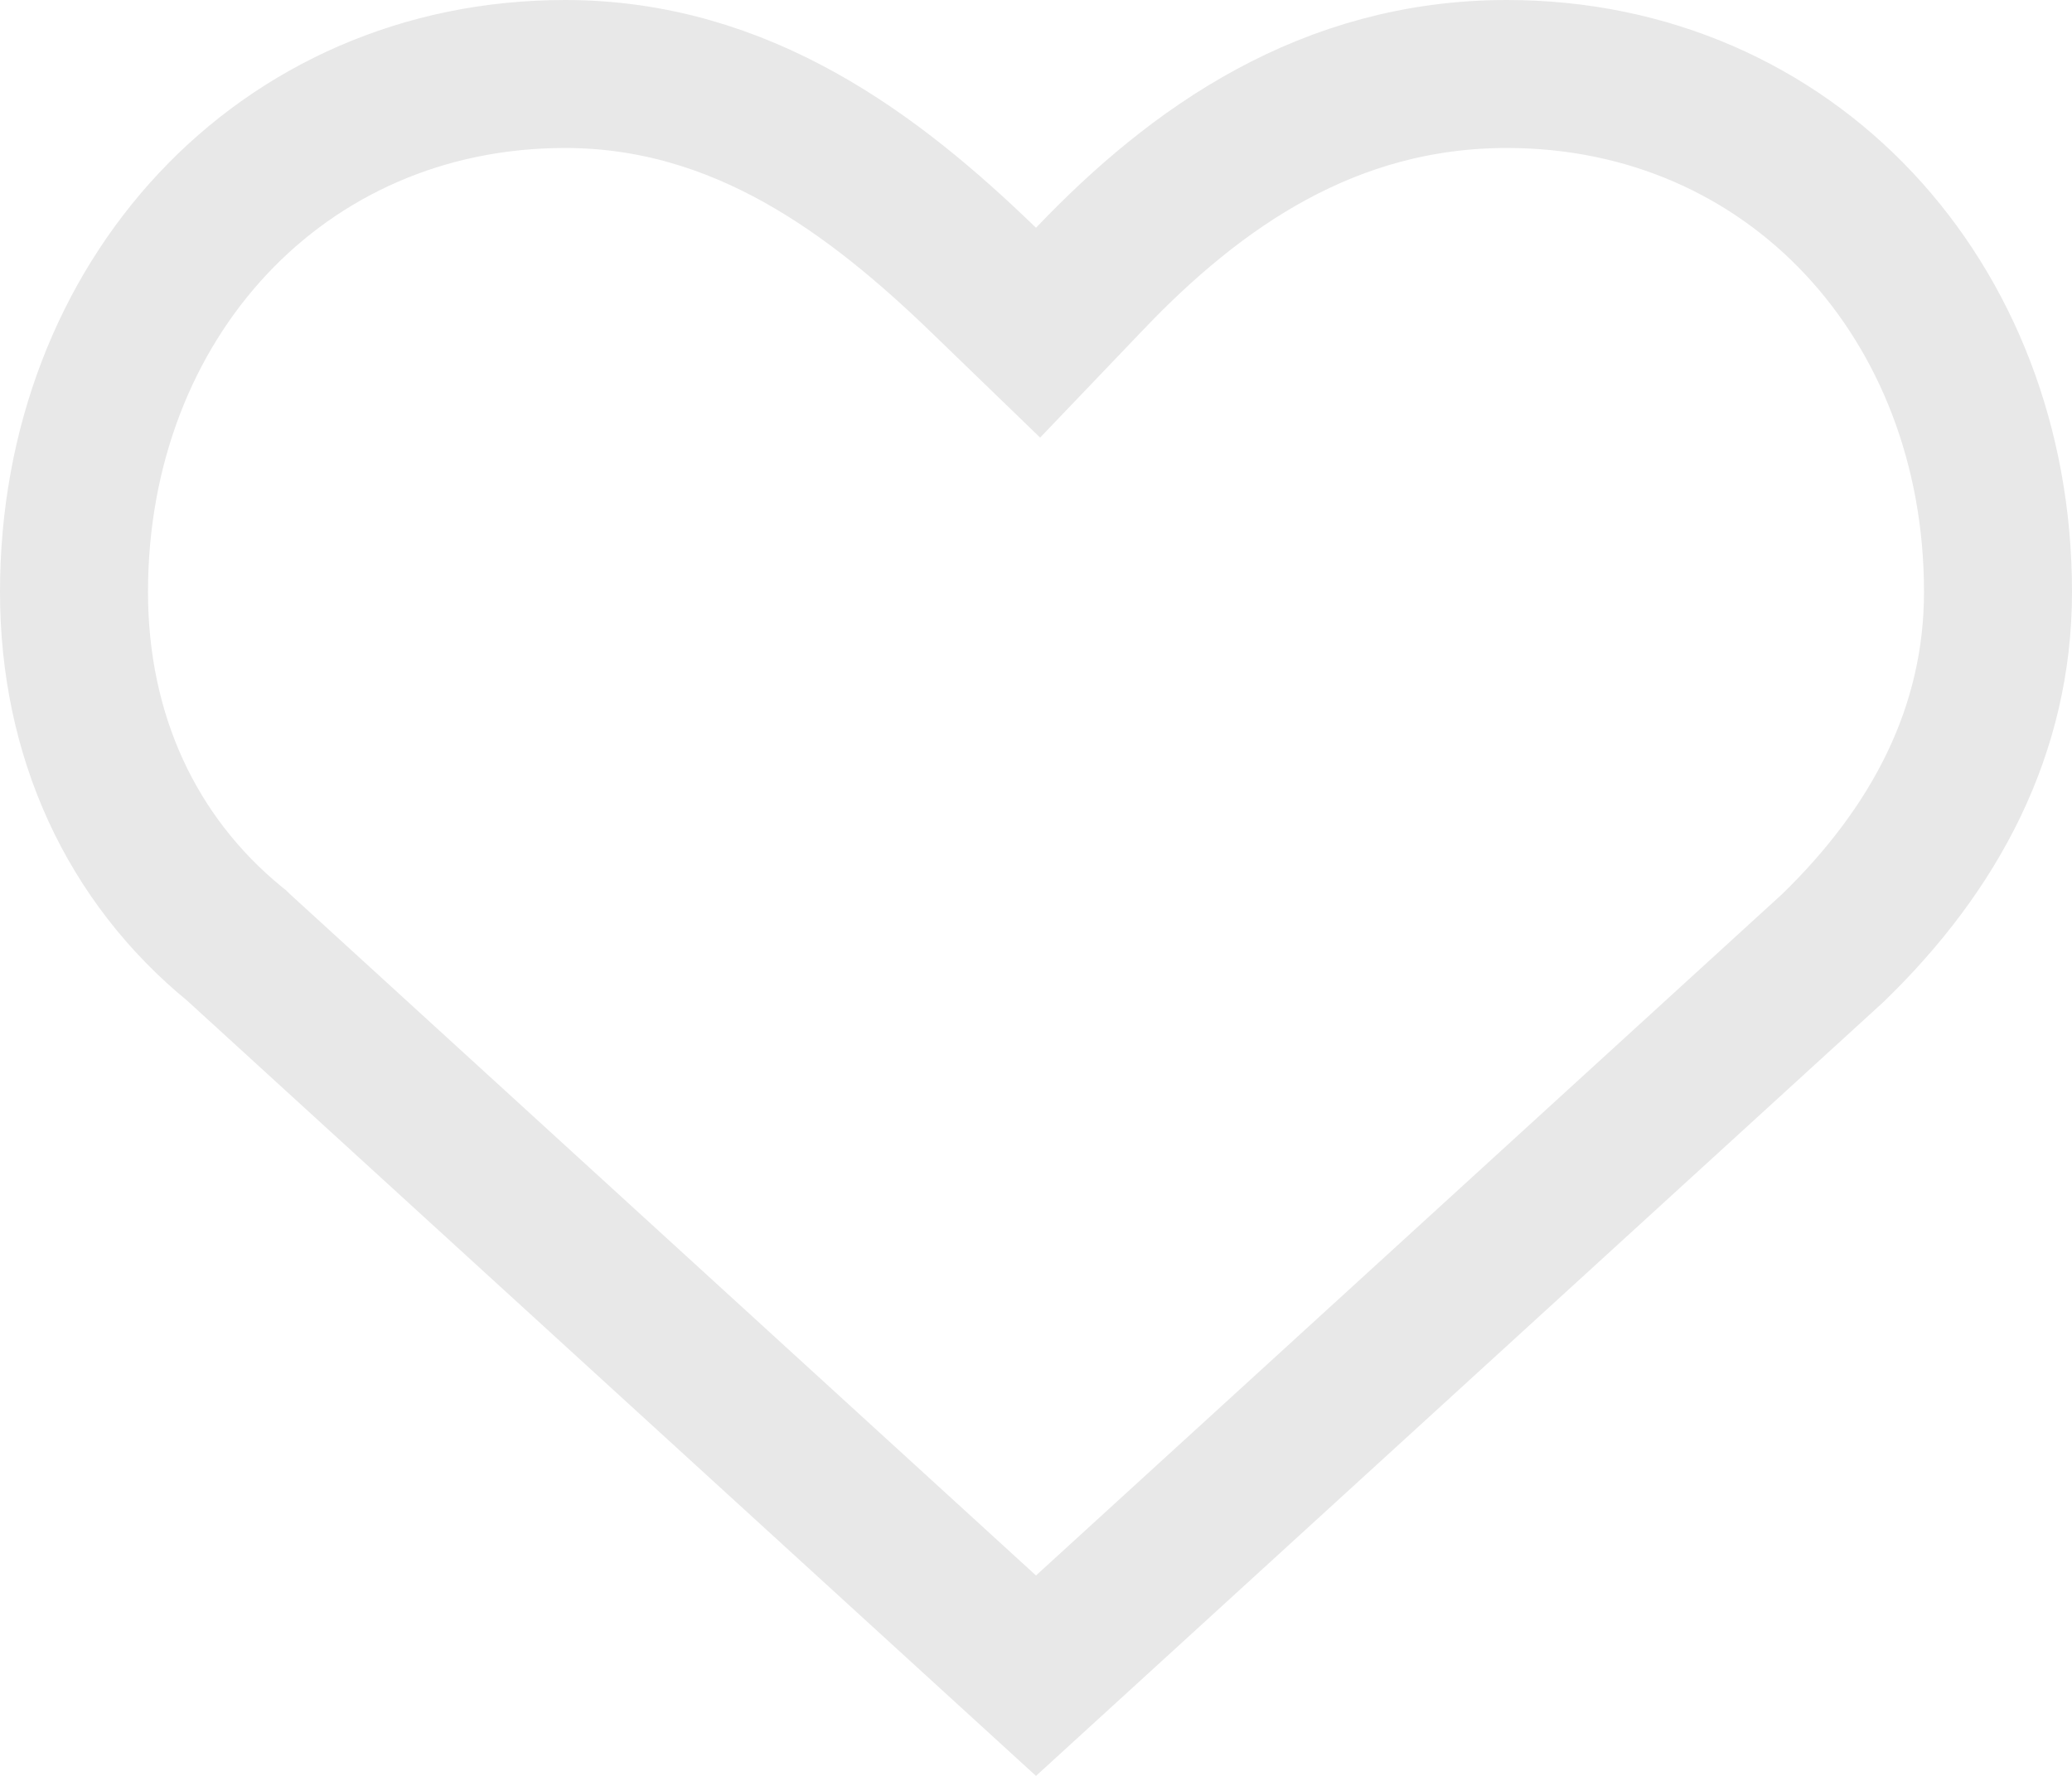
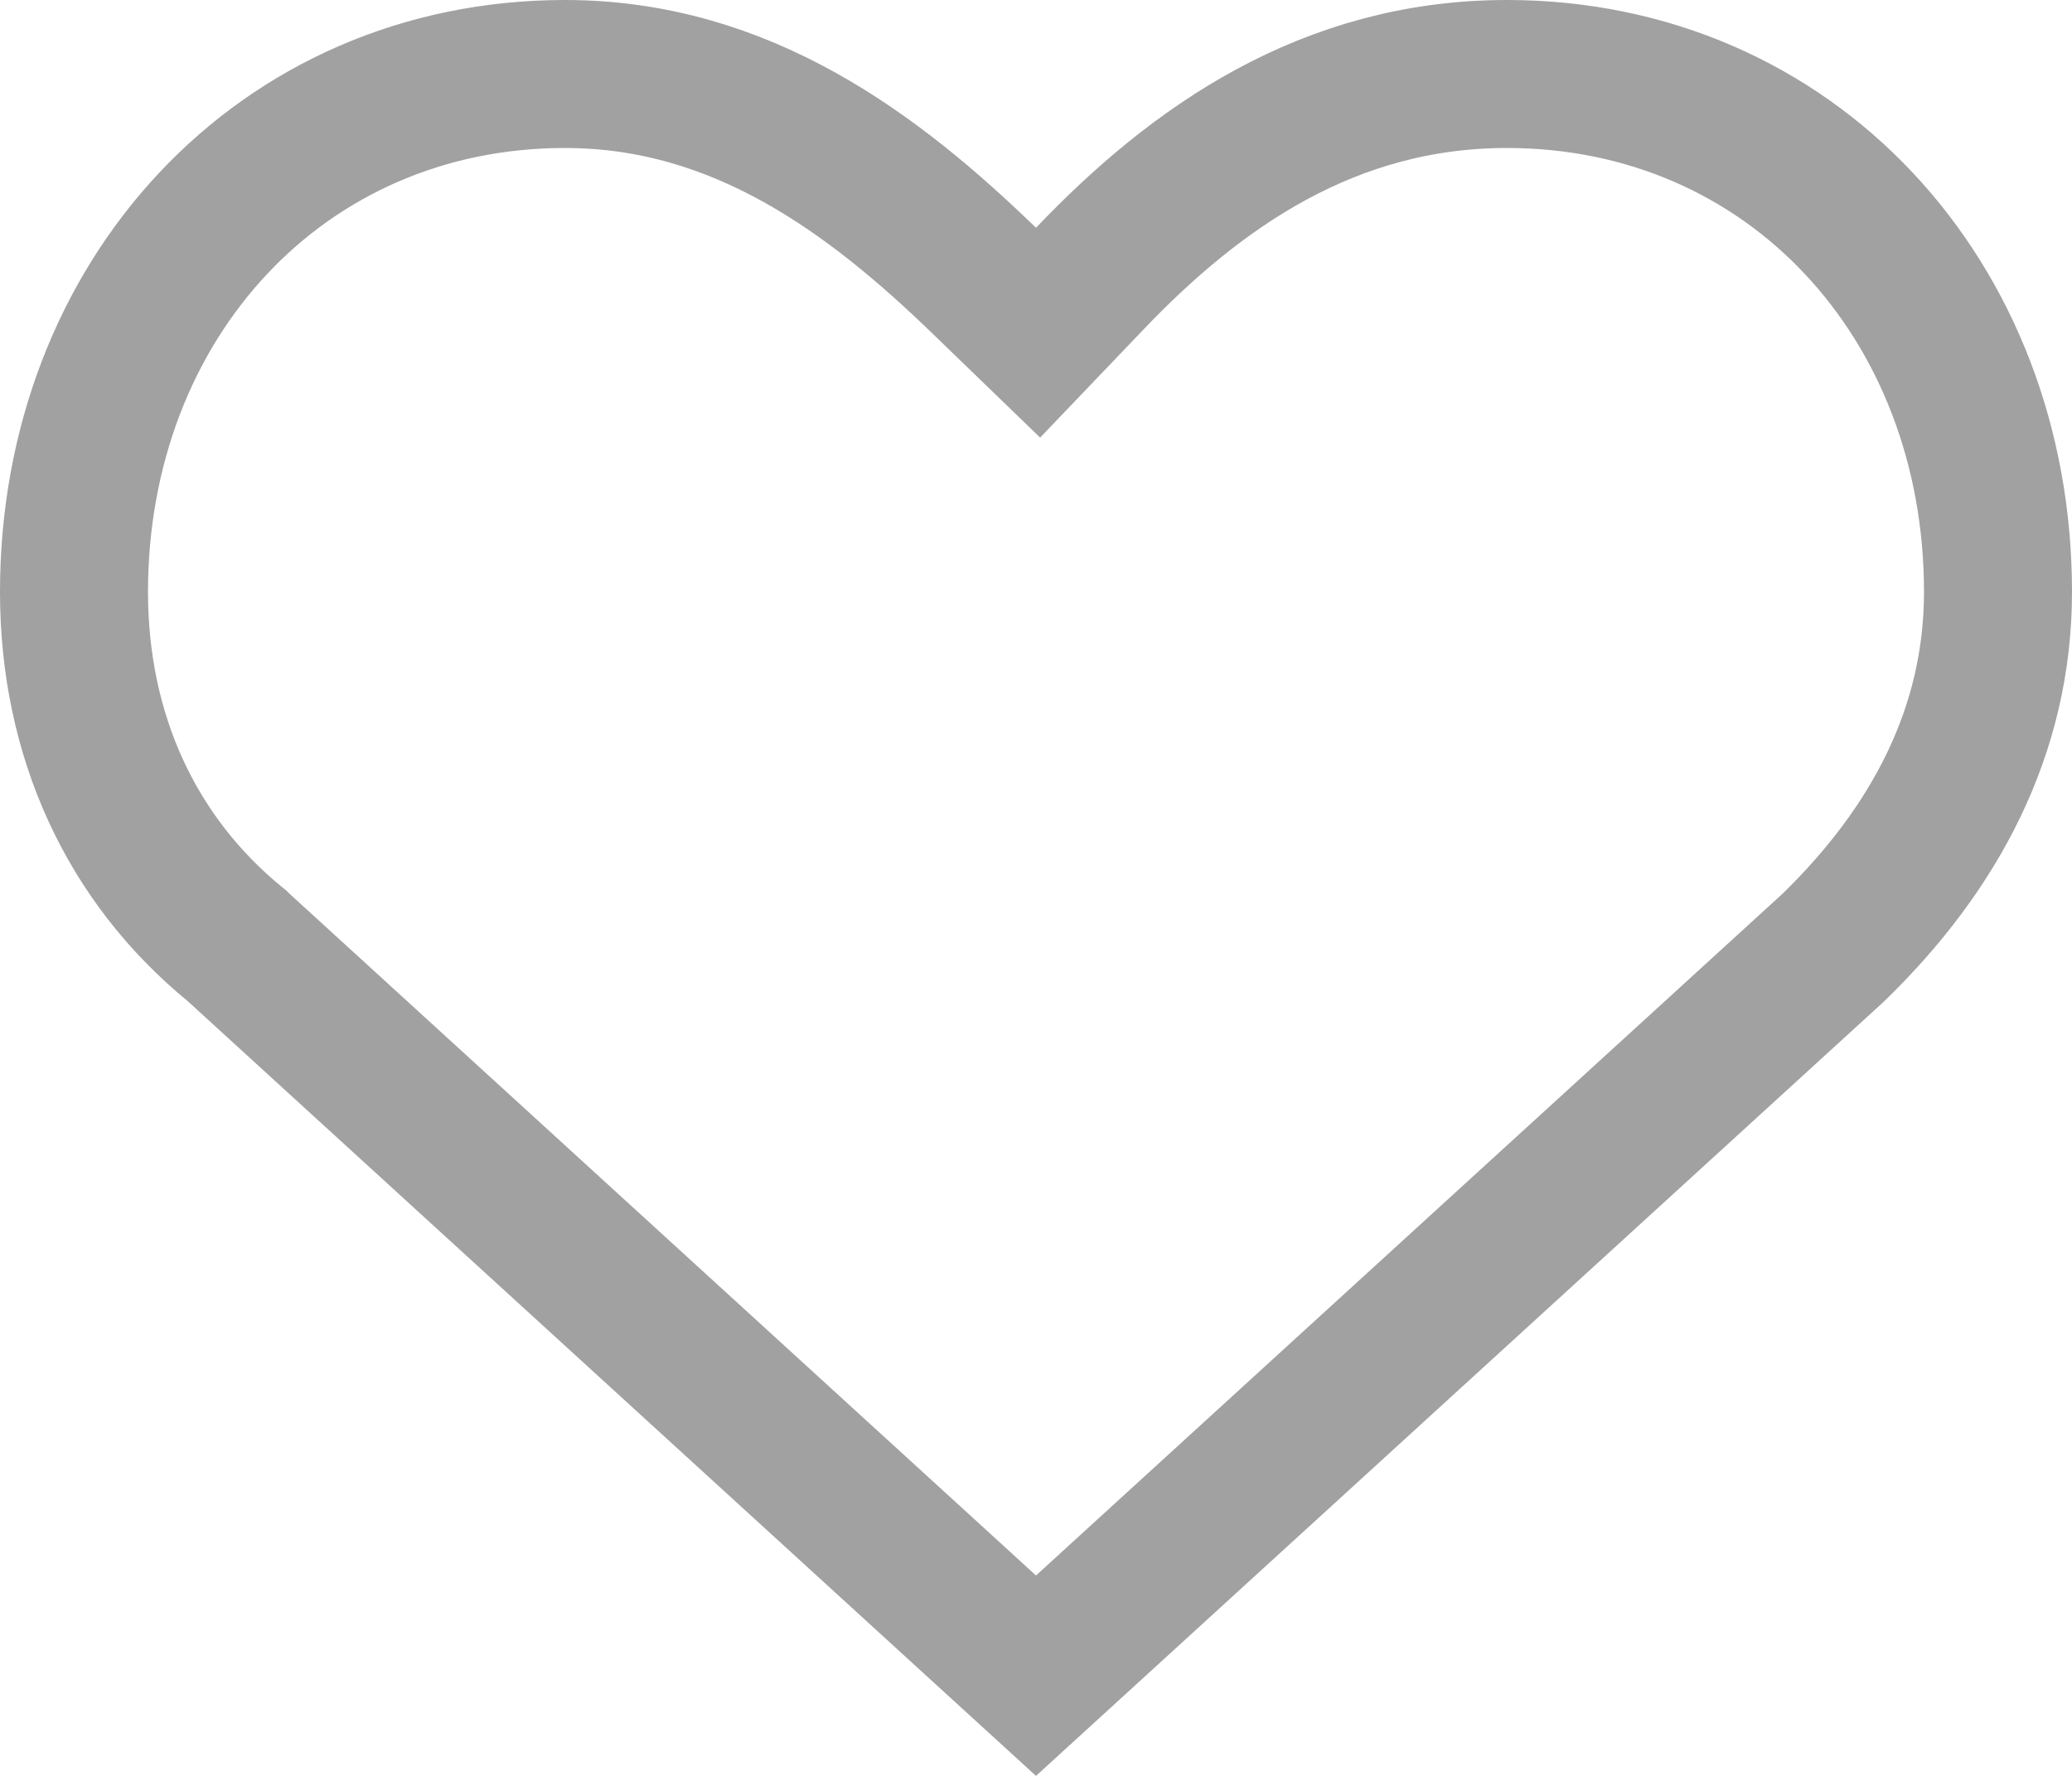
<svg xmlns="http://www.w3.org/2000/svg" width="14" height="12" fill="none">
-   <path d="m6.652 1.898.362.35.348-.364C8.082 1.129 8.978.5 10.182.5 12.102.5 13.5 2.029 13.5 4c0 .937-.425 1.736-1.115 2.405L7 11.323 1.61 6.4l-.01-.01-.01-.008C.885 5.806.5 4.968.5 4 .5 2.029 1.898.5 3.818.5c1.195 0 2.09.678 2.834 1.398z" stroke="#E8E8E8" />
+   <path d="m6.652 1.898.362.35.348-.364C8.082 1.129 8.978.5 10.182.5 12.102.5 13.5 2.029 13.5 4c0 .937-.425 1.736-1.115 2.405L7 11.323 1.61 6.4l-.01-.01-.01-.008C.885 5.806.5 4.968.5 4 .5 2.029 1.898.5 3.818.5c1.195 0 2.09.678 2.834 1.398z" stroke="#a1a1a1" />
</svg>
